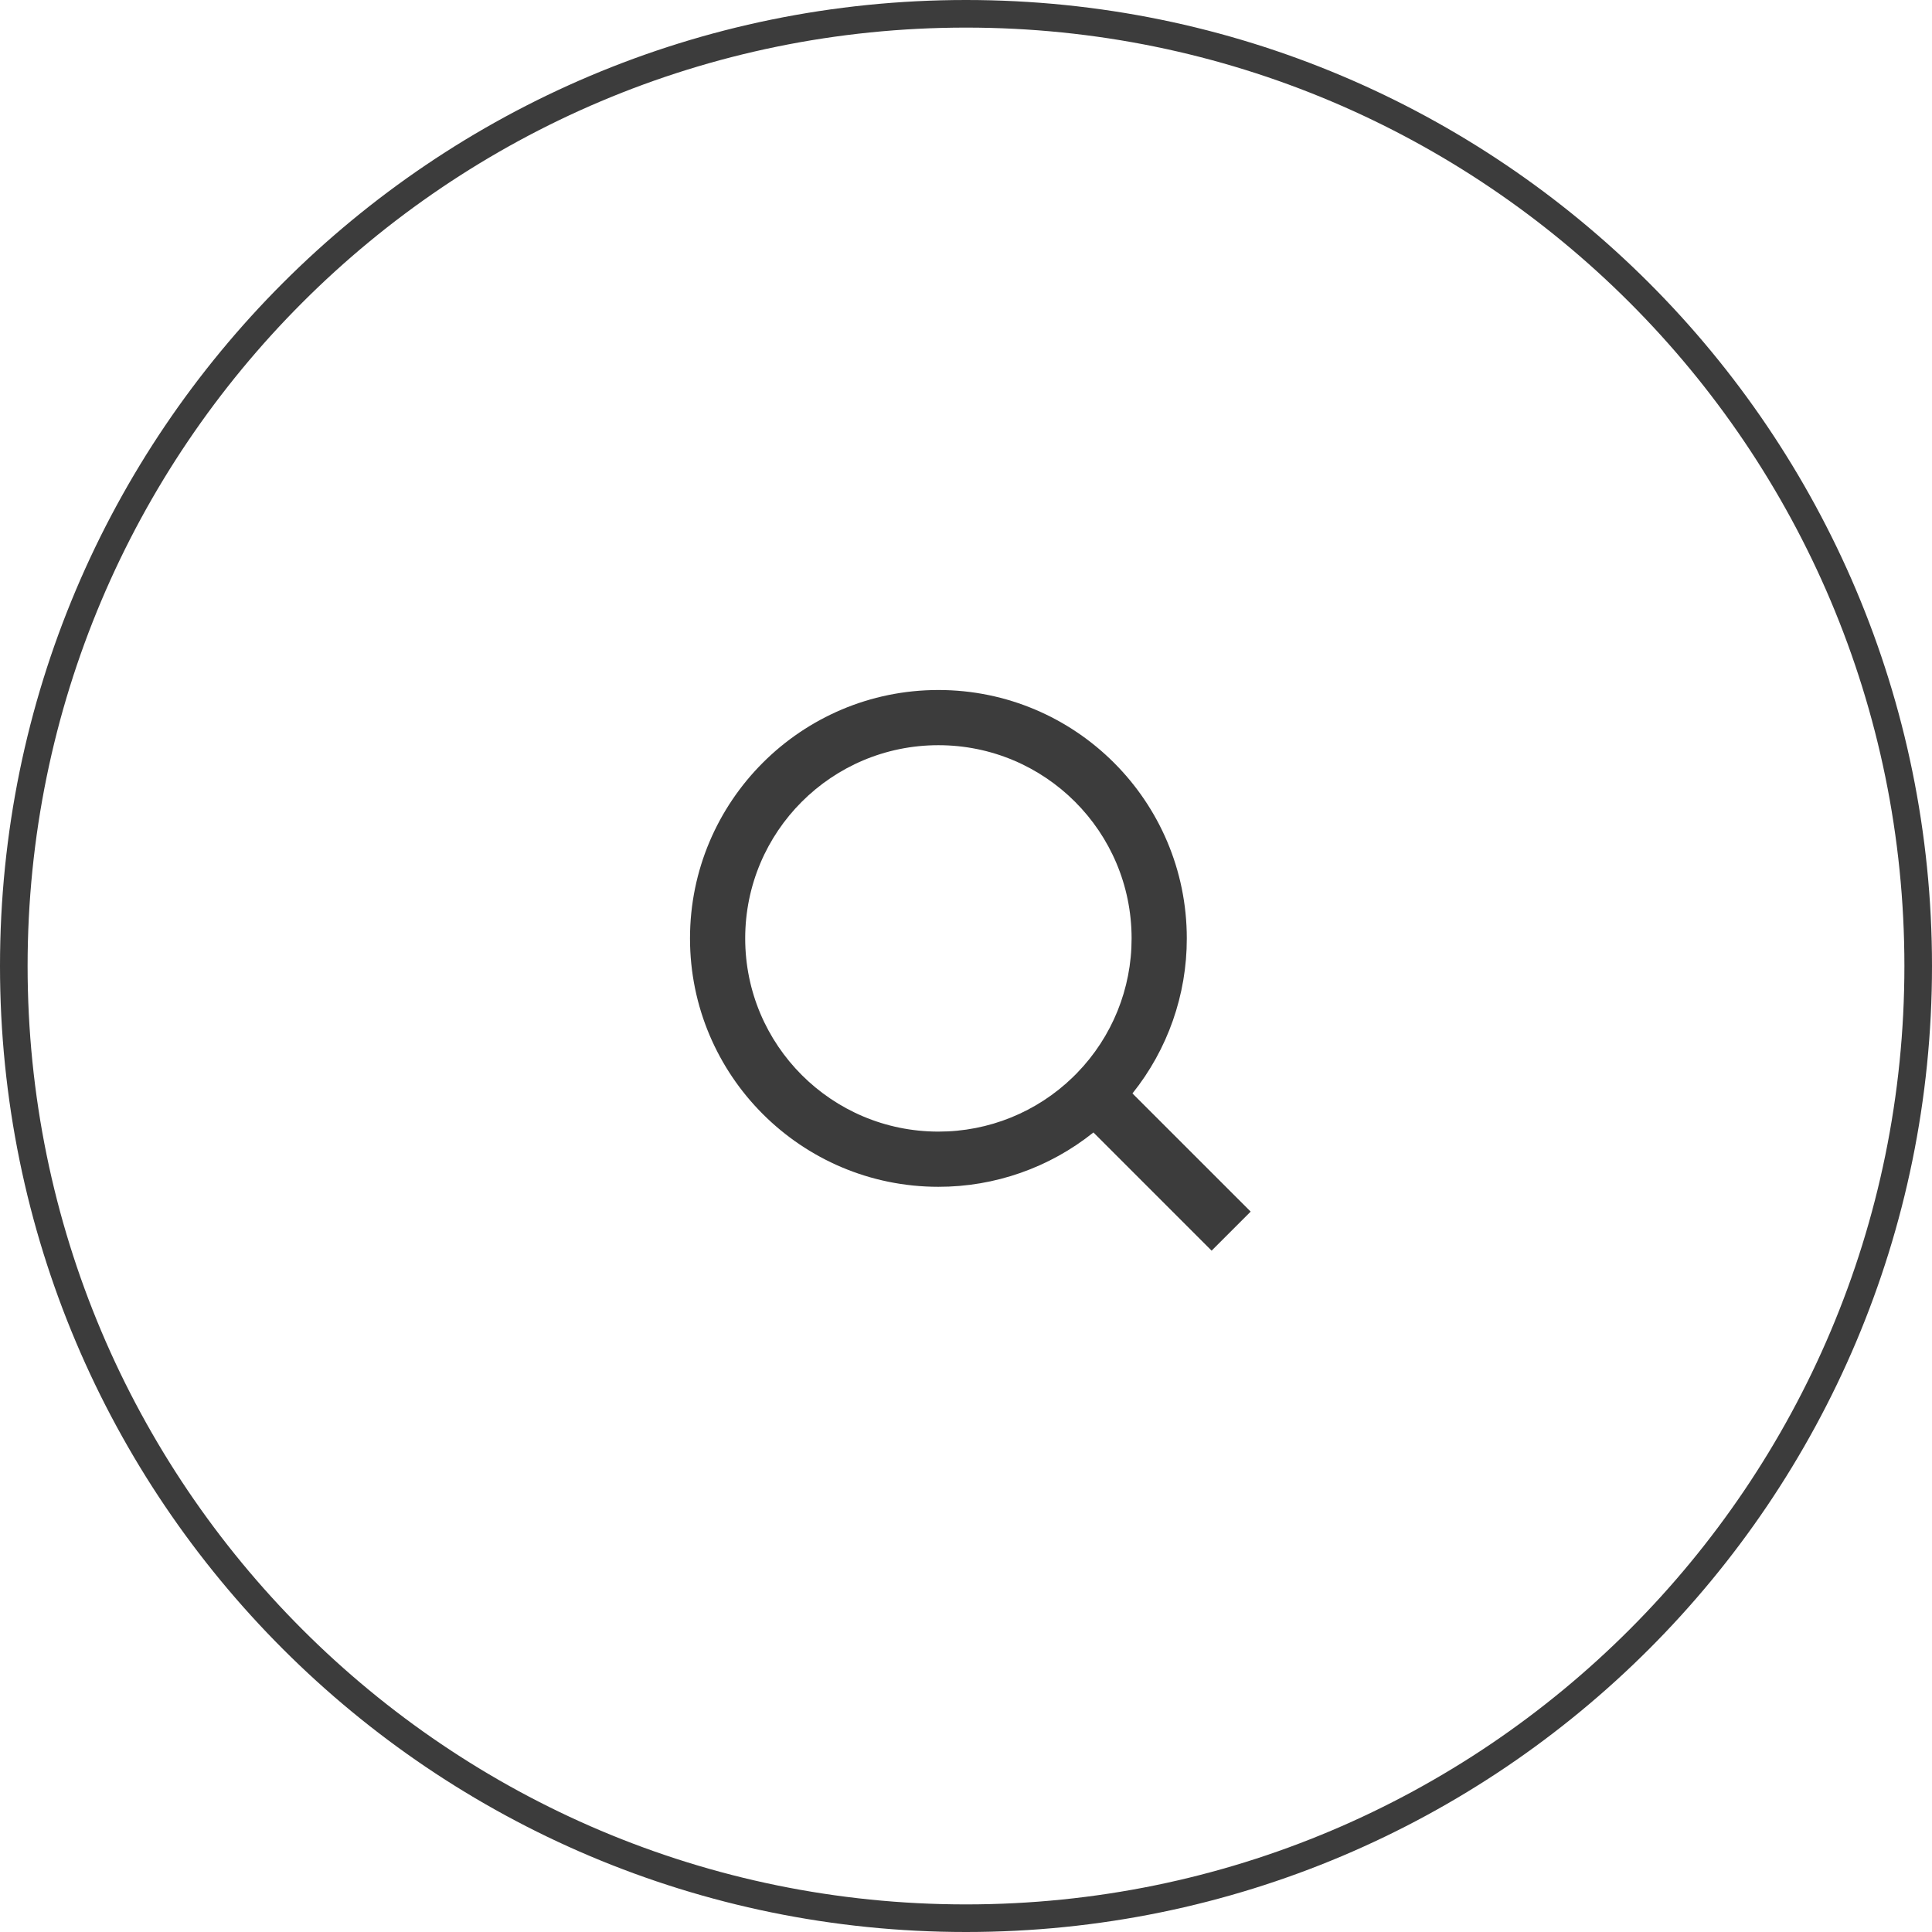
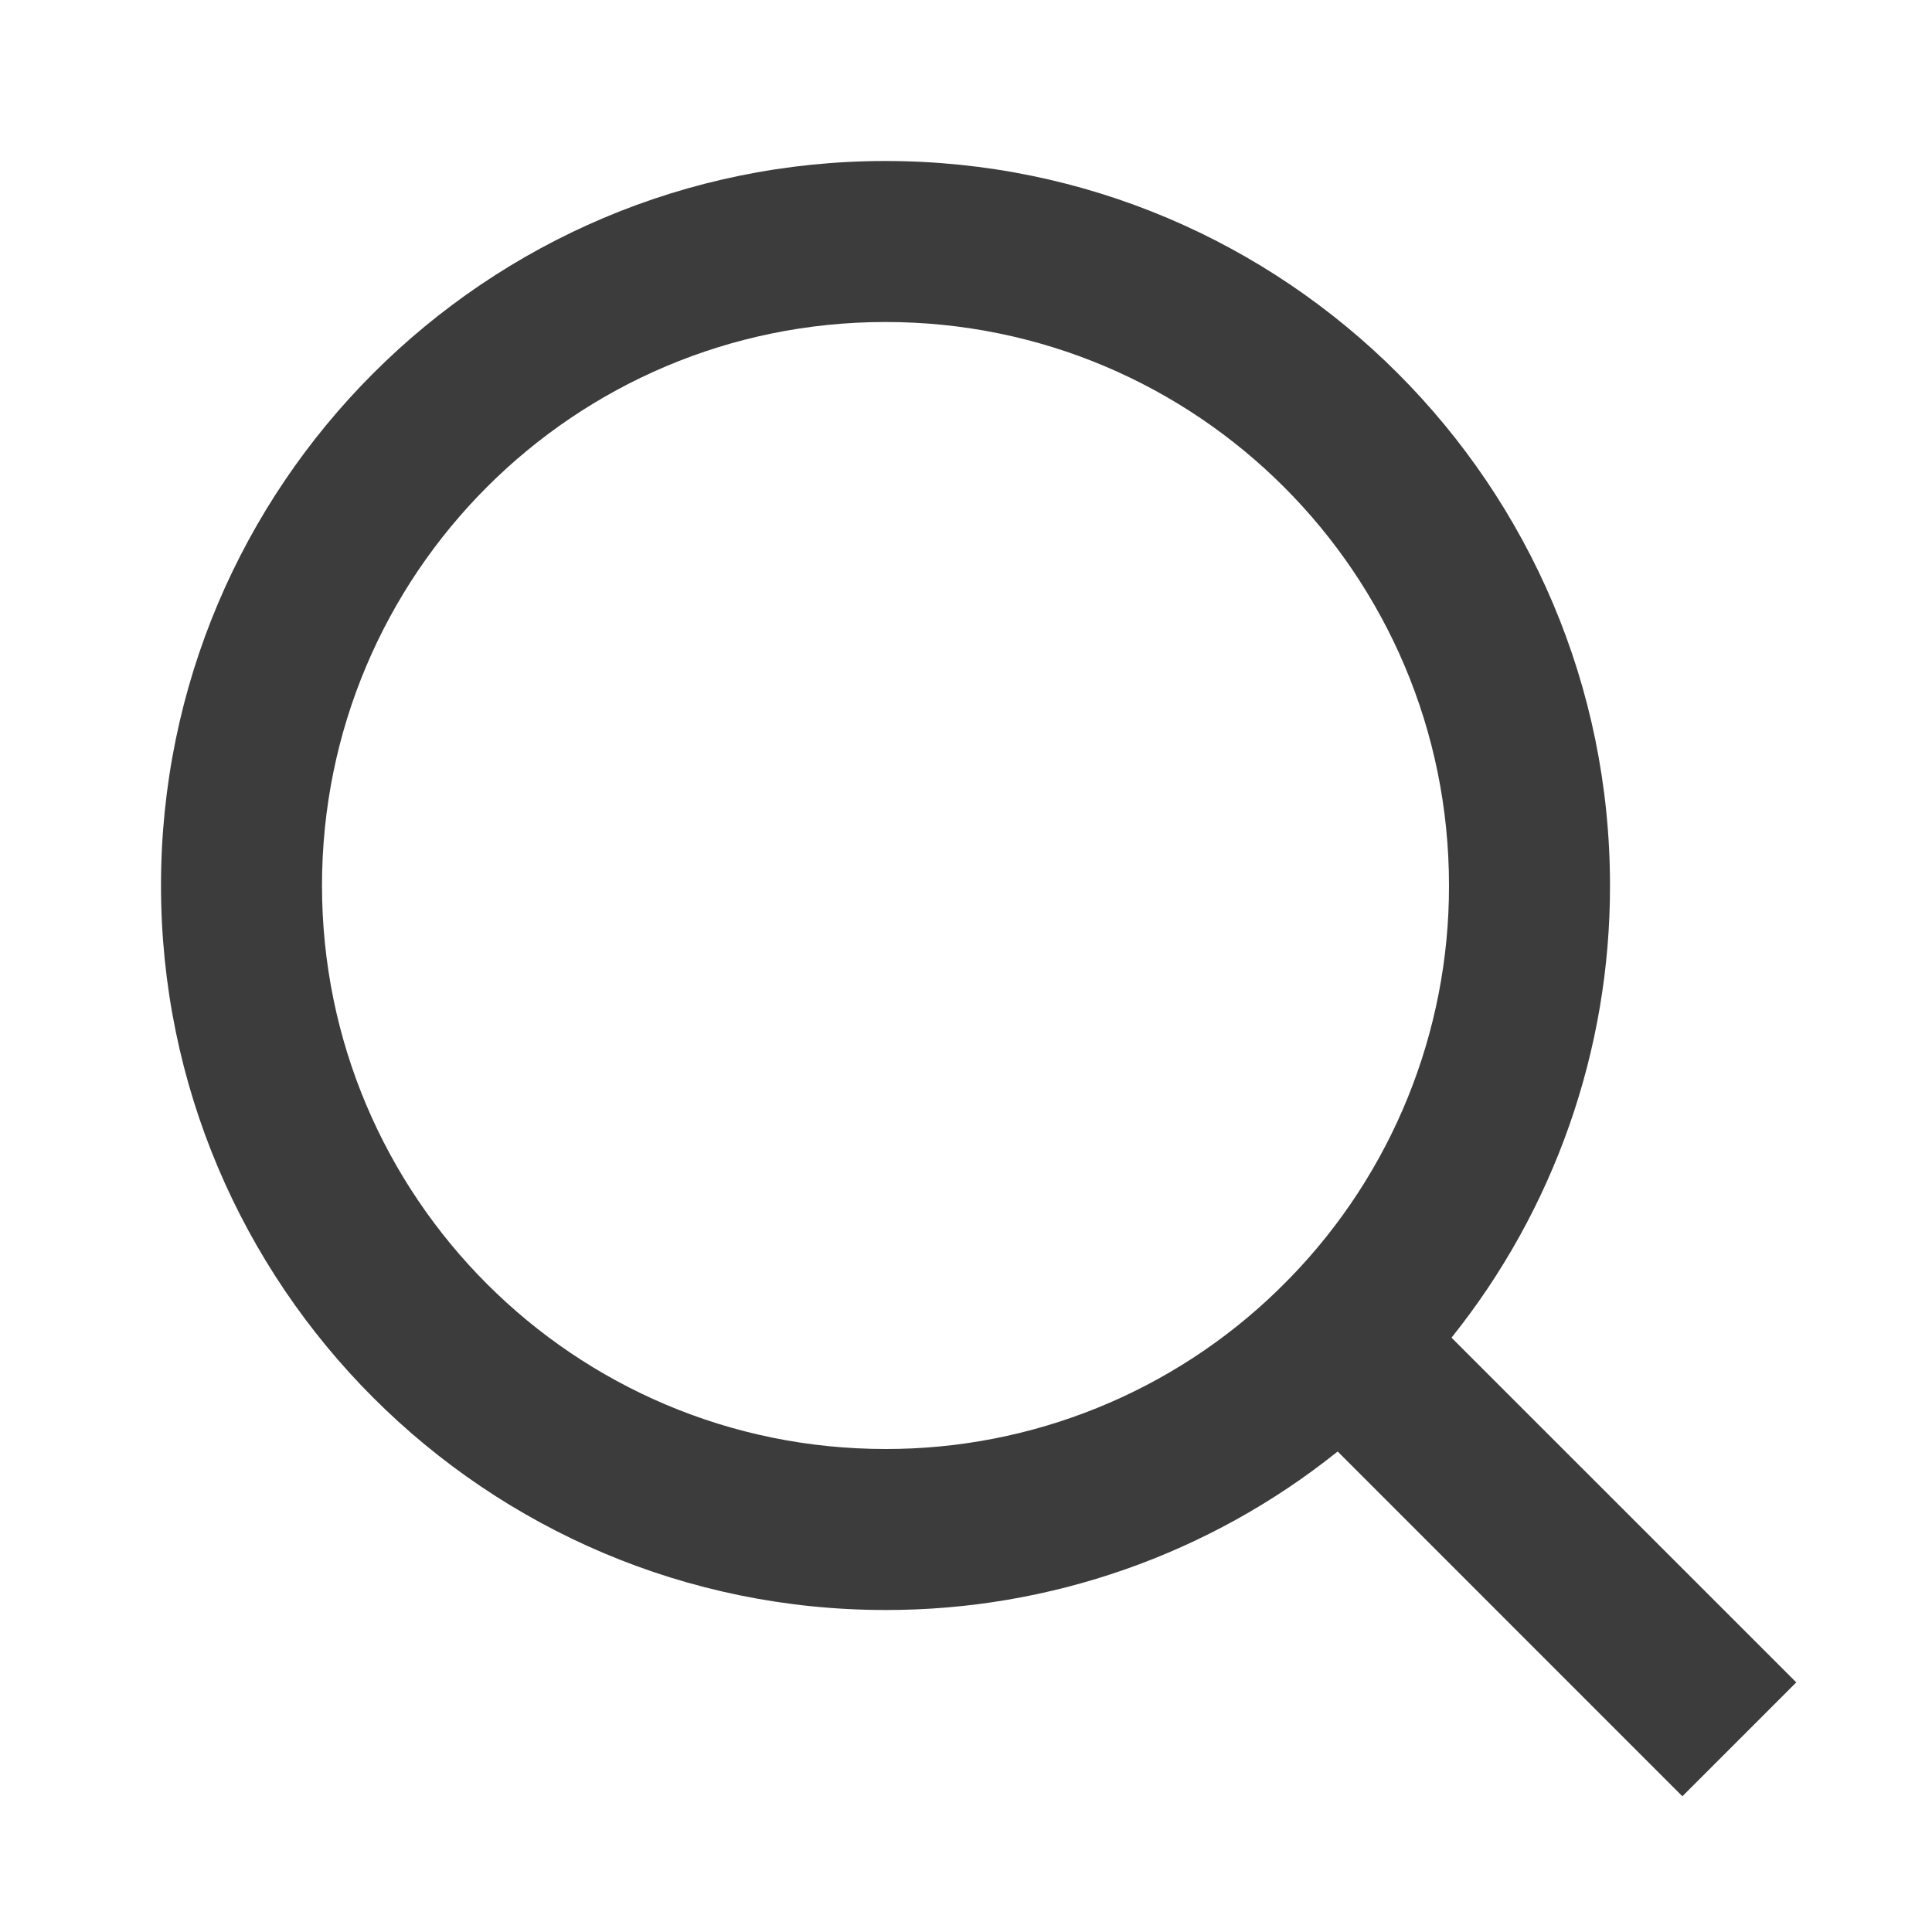
- <svg xmlns="http://www.w3.org/2000/svg" width="70" height="70" viewBox="0 0 70 70" fill="none">
-   <path d="M41.031 39.617L45.314 43.899L43.899 45.314L39.617 41.031C38.024 42.308 36.042 43.003 34 43C29.032 43 25 38.968 25 34C25 29.032 29.032 25 34 25C38.968 25 43 29.032 43 34C43.003 36.042 42.308 38.024 41.031 39.617ZM39.025 38.875C40.294 37.57 41.003 35.82 41 34C41 30.132 37.867 27 34 27C30.132 27 27 30.132 27 34C27 37.867 30.132 41 34 41C35.82 41.003 37.57 40.294 38.875 39.025L39.025 38.875Z" fill="#3C3C3C" />
-   <rect x="0.5" y="0.5" width="69" height="69" rx="34.5" stroke="#3C3C3C" />
+ <svg xmlns="http://www.w3.org/2000/svg" width="24" height="24" viewBox="0 0 24 24" fill="none">
+   <path d="M18.031 16.617L22.314 20.899L20.899 22.314L16.617 18.031C15.024 19.308 13.042 20.003 11 20C6.032 20 2 15.968 2 11C2 6.032 6.032 2 11 2C15.968 2 20 6.032 20 11C20.003 13.042 19.308 15.024 18.031 16.617ZM16.025 15.875C17.294 14.57 18.003 12.82 18 11C18 7.132 14.867 4 11 4C7.132 4 4 7.132 4 11C4 14.867 7.132 18 11 18C12.82 18.003 14.57 17.294 15.875 16.025L16.025 15.875Z" fill="#3C3C3C" />
</svg>
